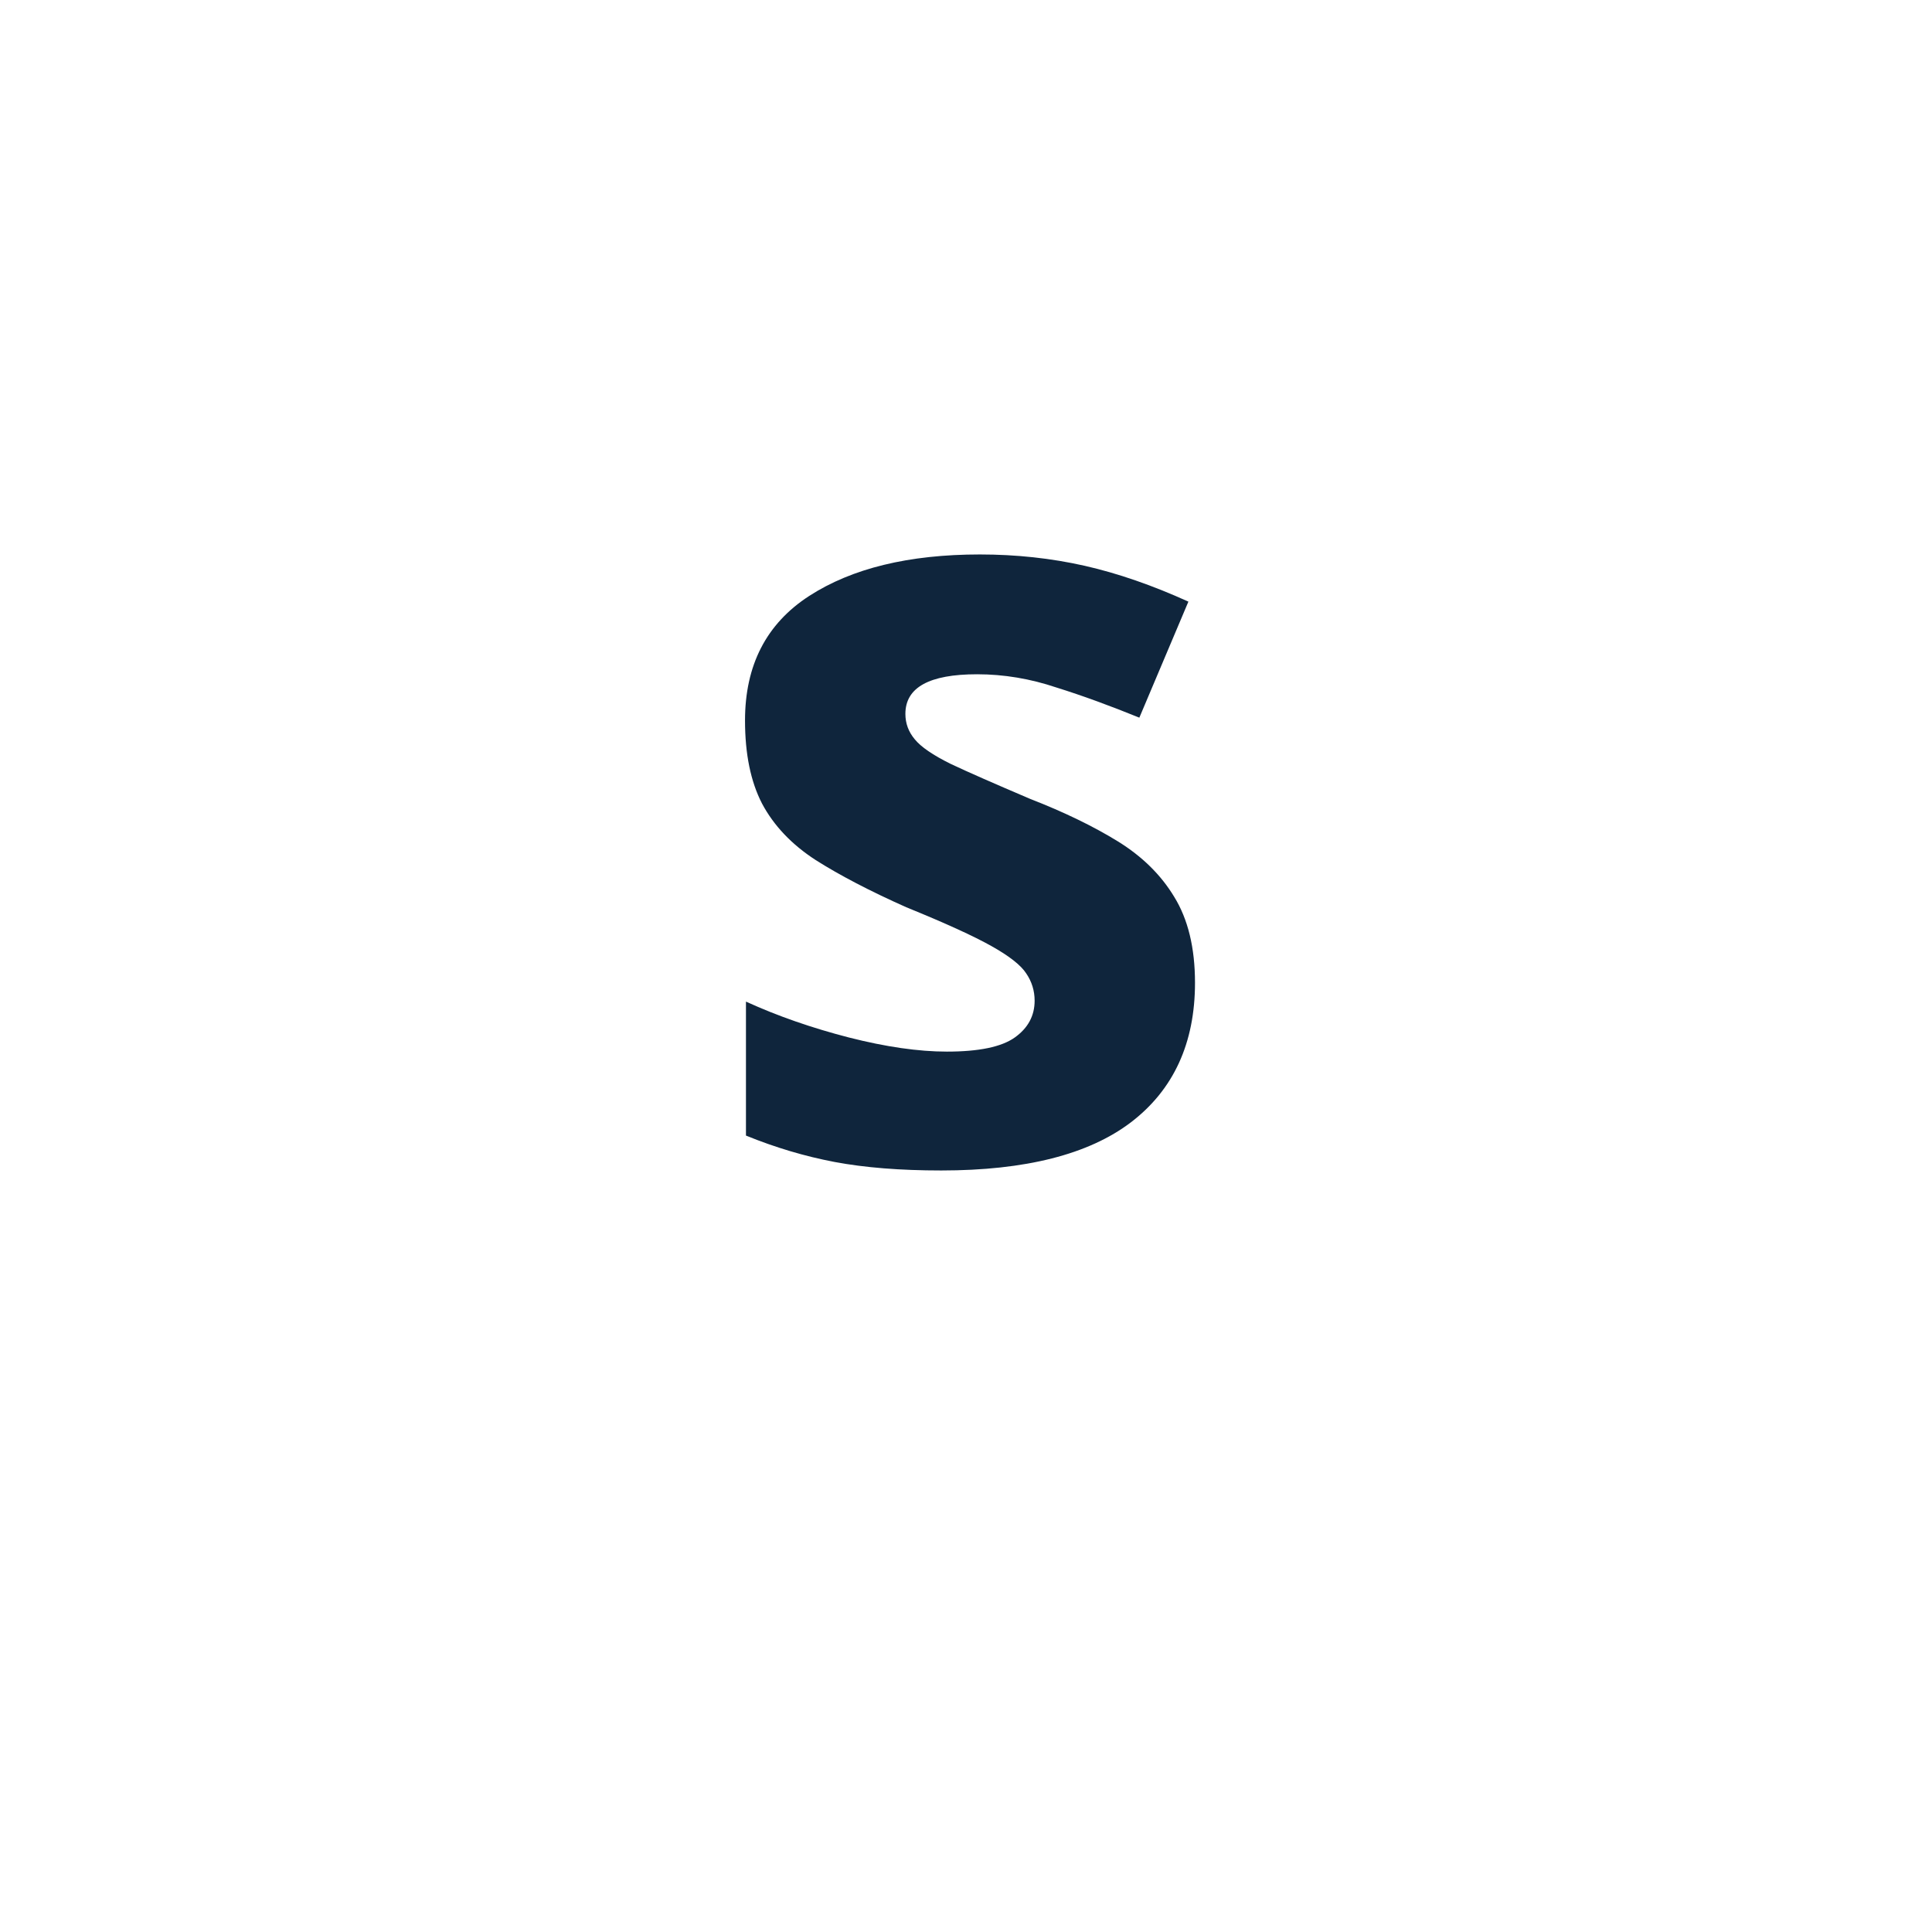
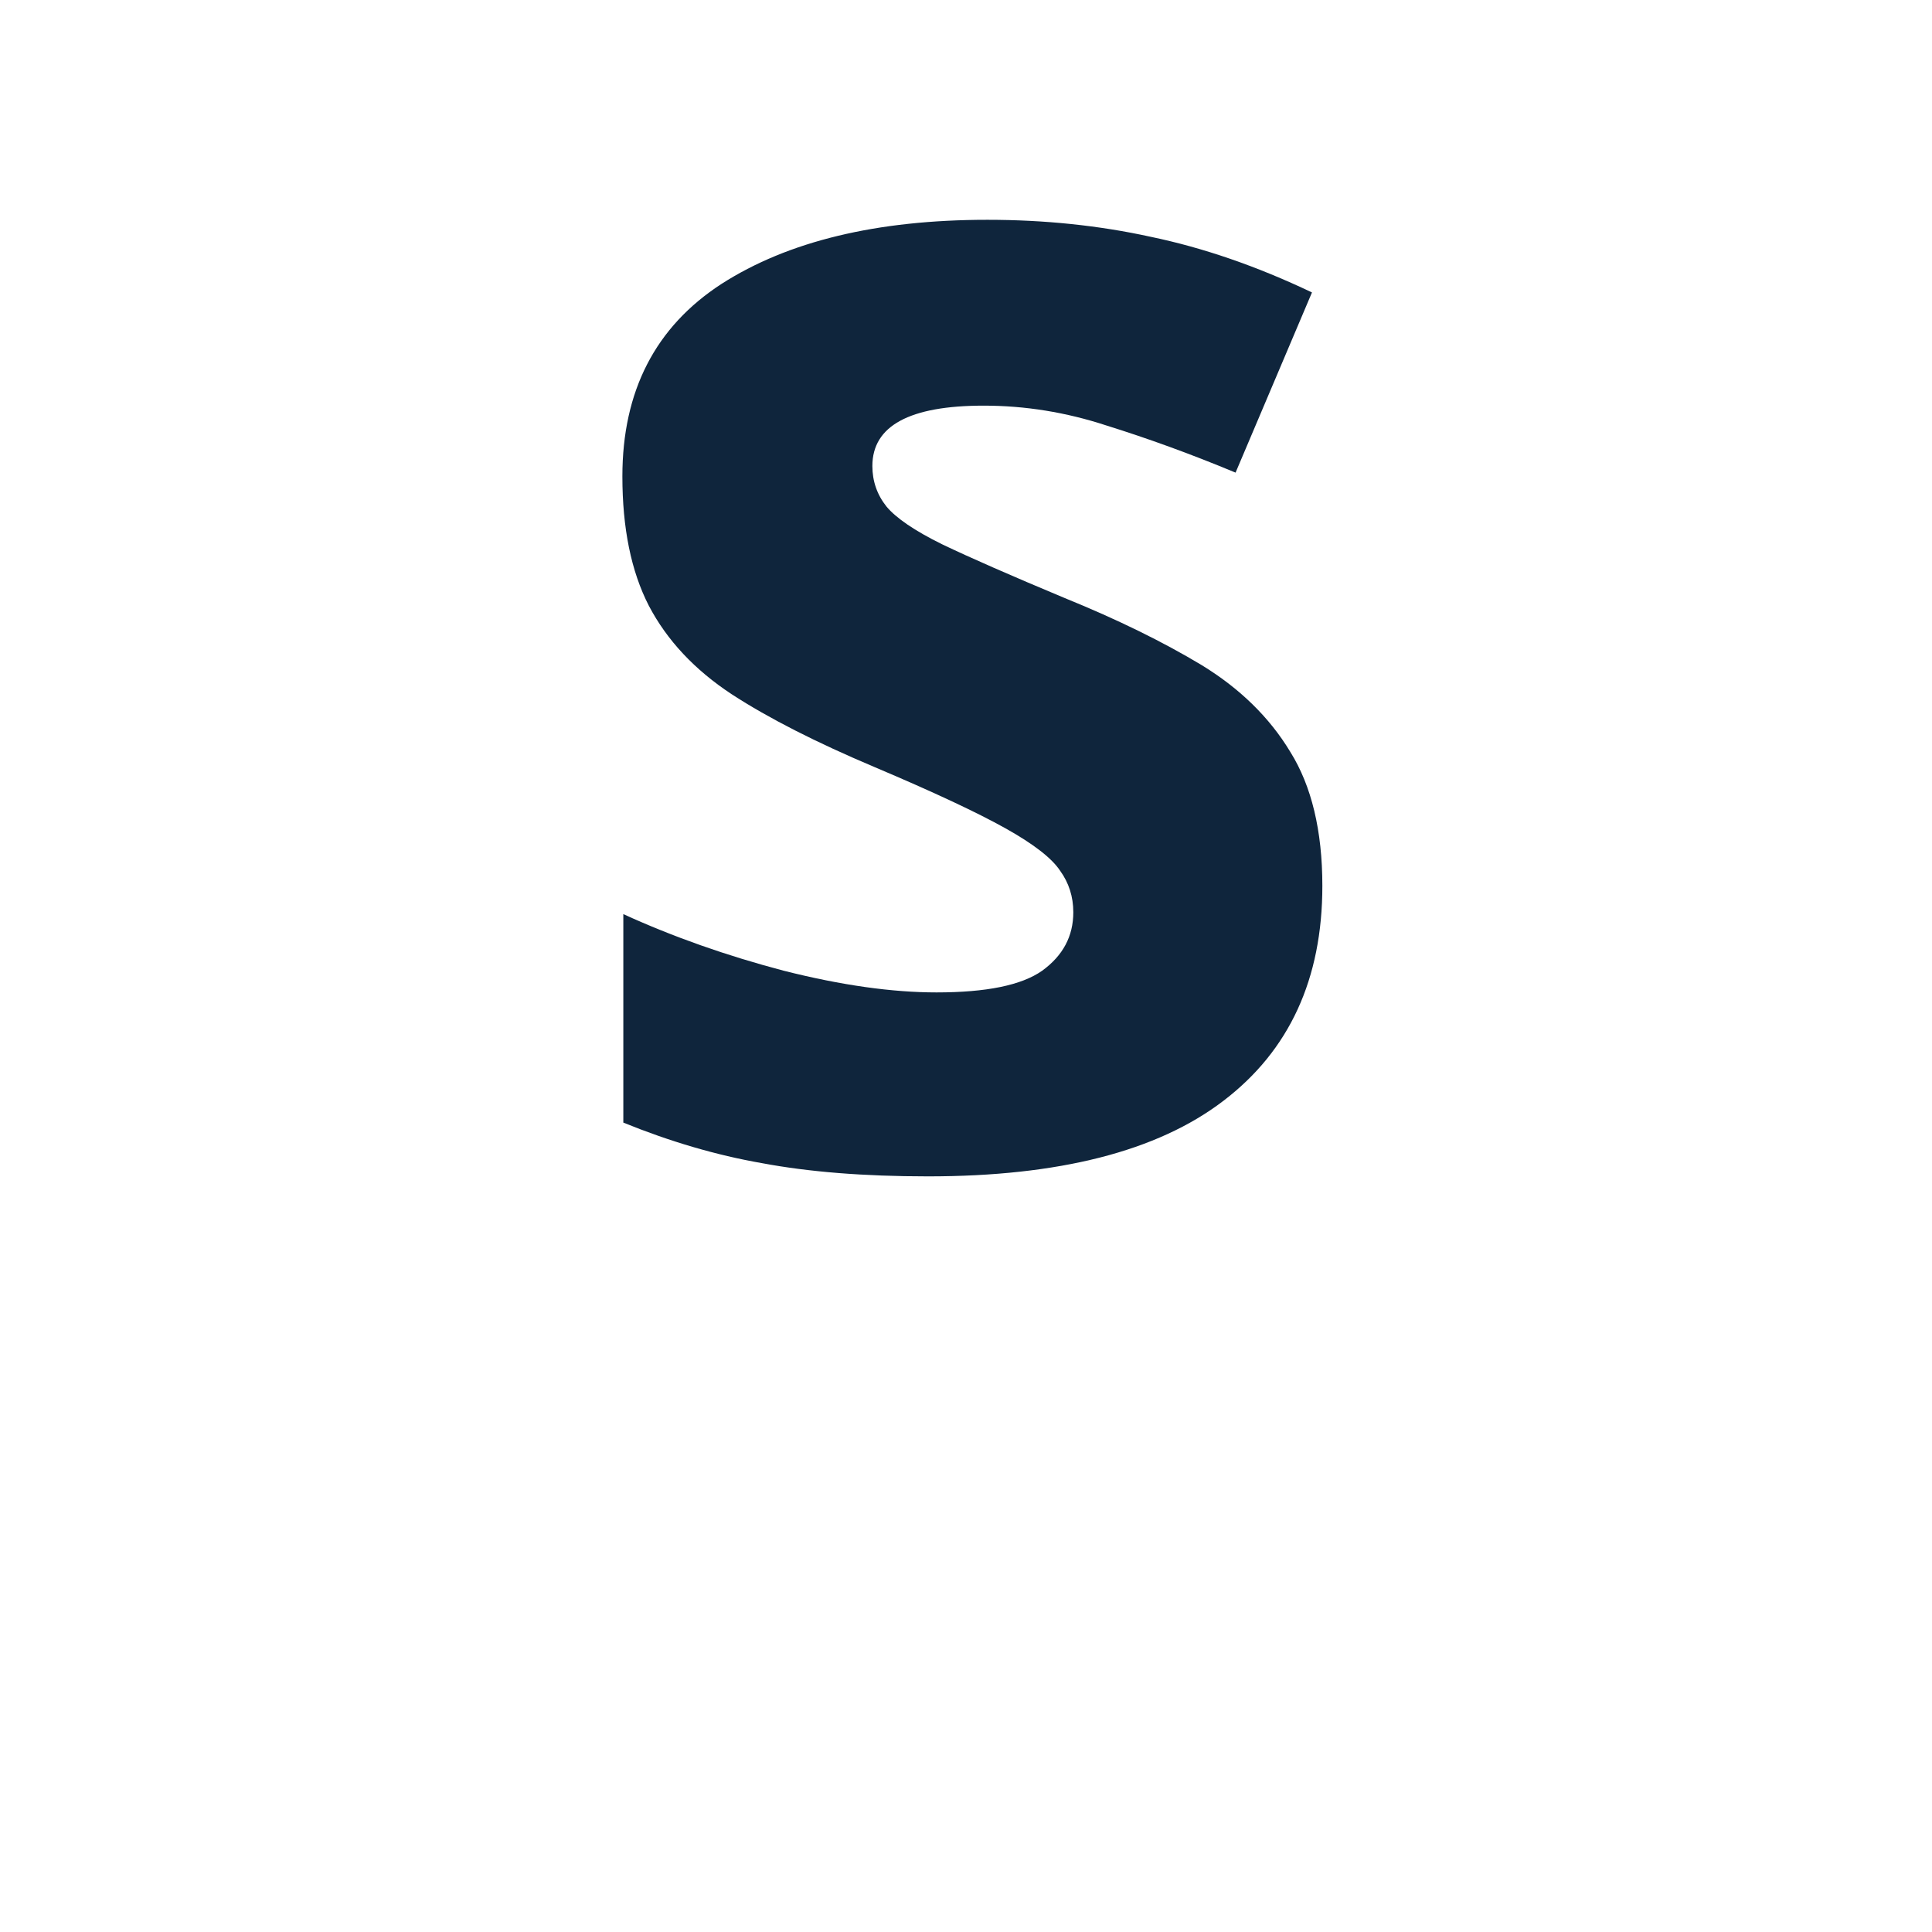
<svg xmlns="http://www.w3.org/2000/svg" width="32" height="32" viewBox="0 0 32 32">
-   <text x="50%" y="60%" text-anchor="middle" font-family="Satoshi, sans-serif" font-weight="bold" font-size="18" fill="#0f253c">s</text>
+   <text x="50%" y="60%" text-anchor="middle" font-family="Satoshi, sans-serif" font-weight="bold" font-size="28" fill="#0f253c">s</text>
</svg>
